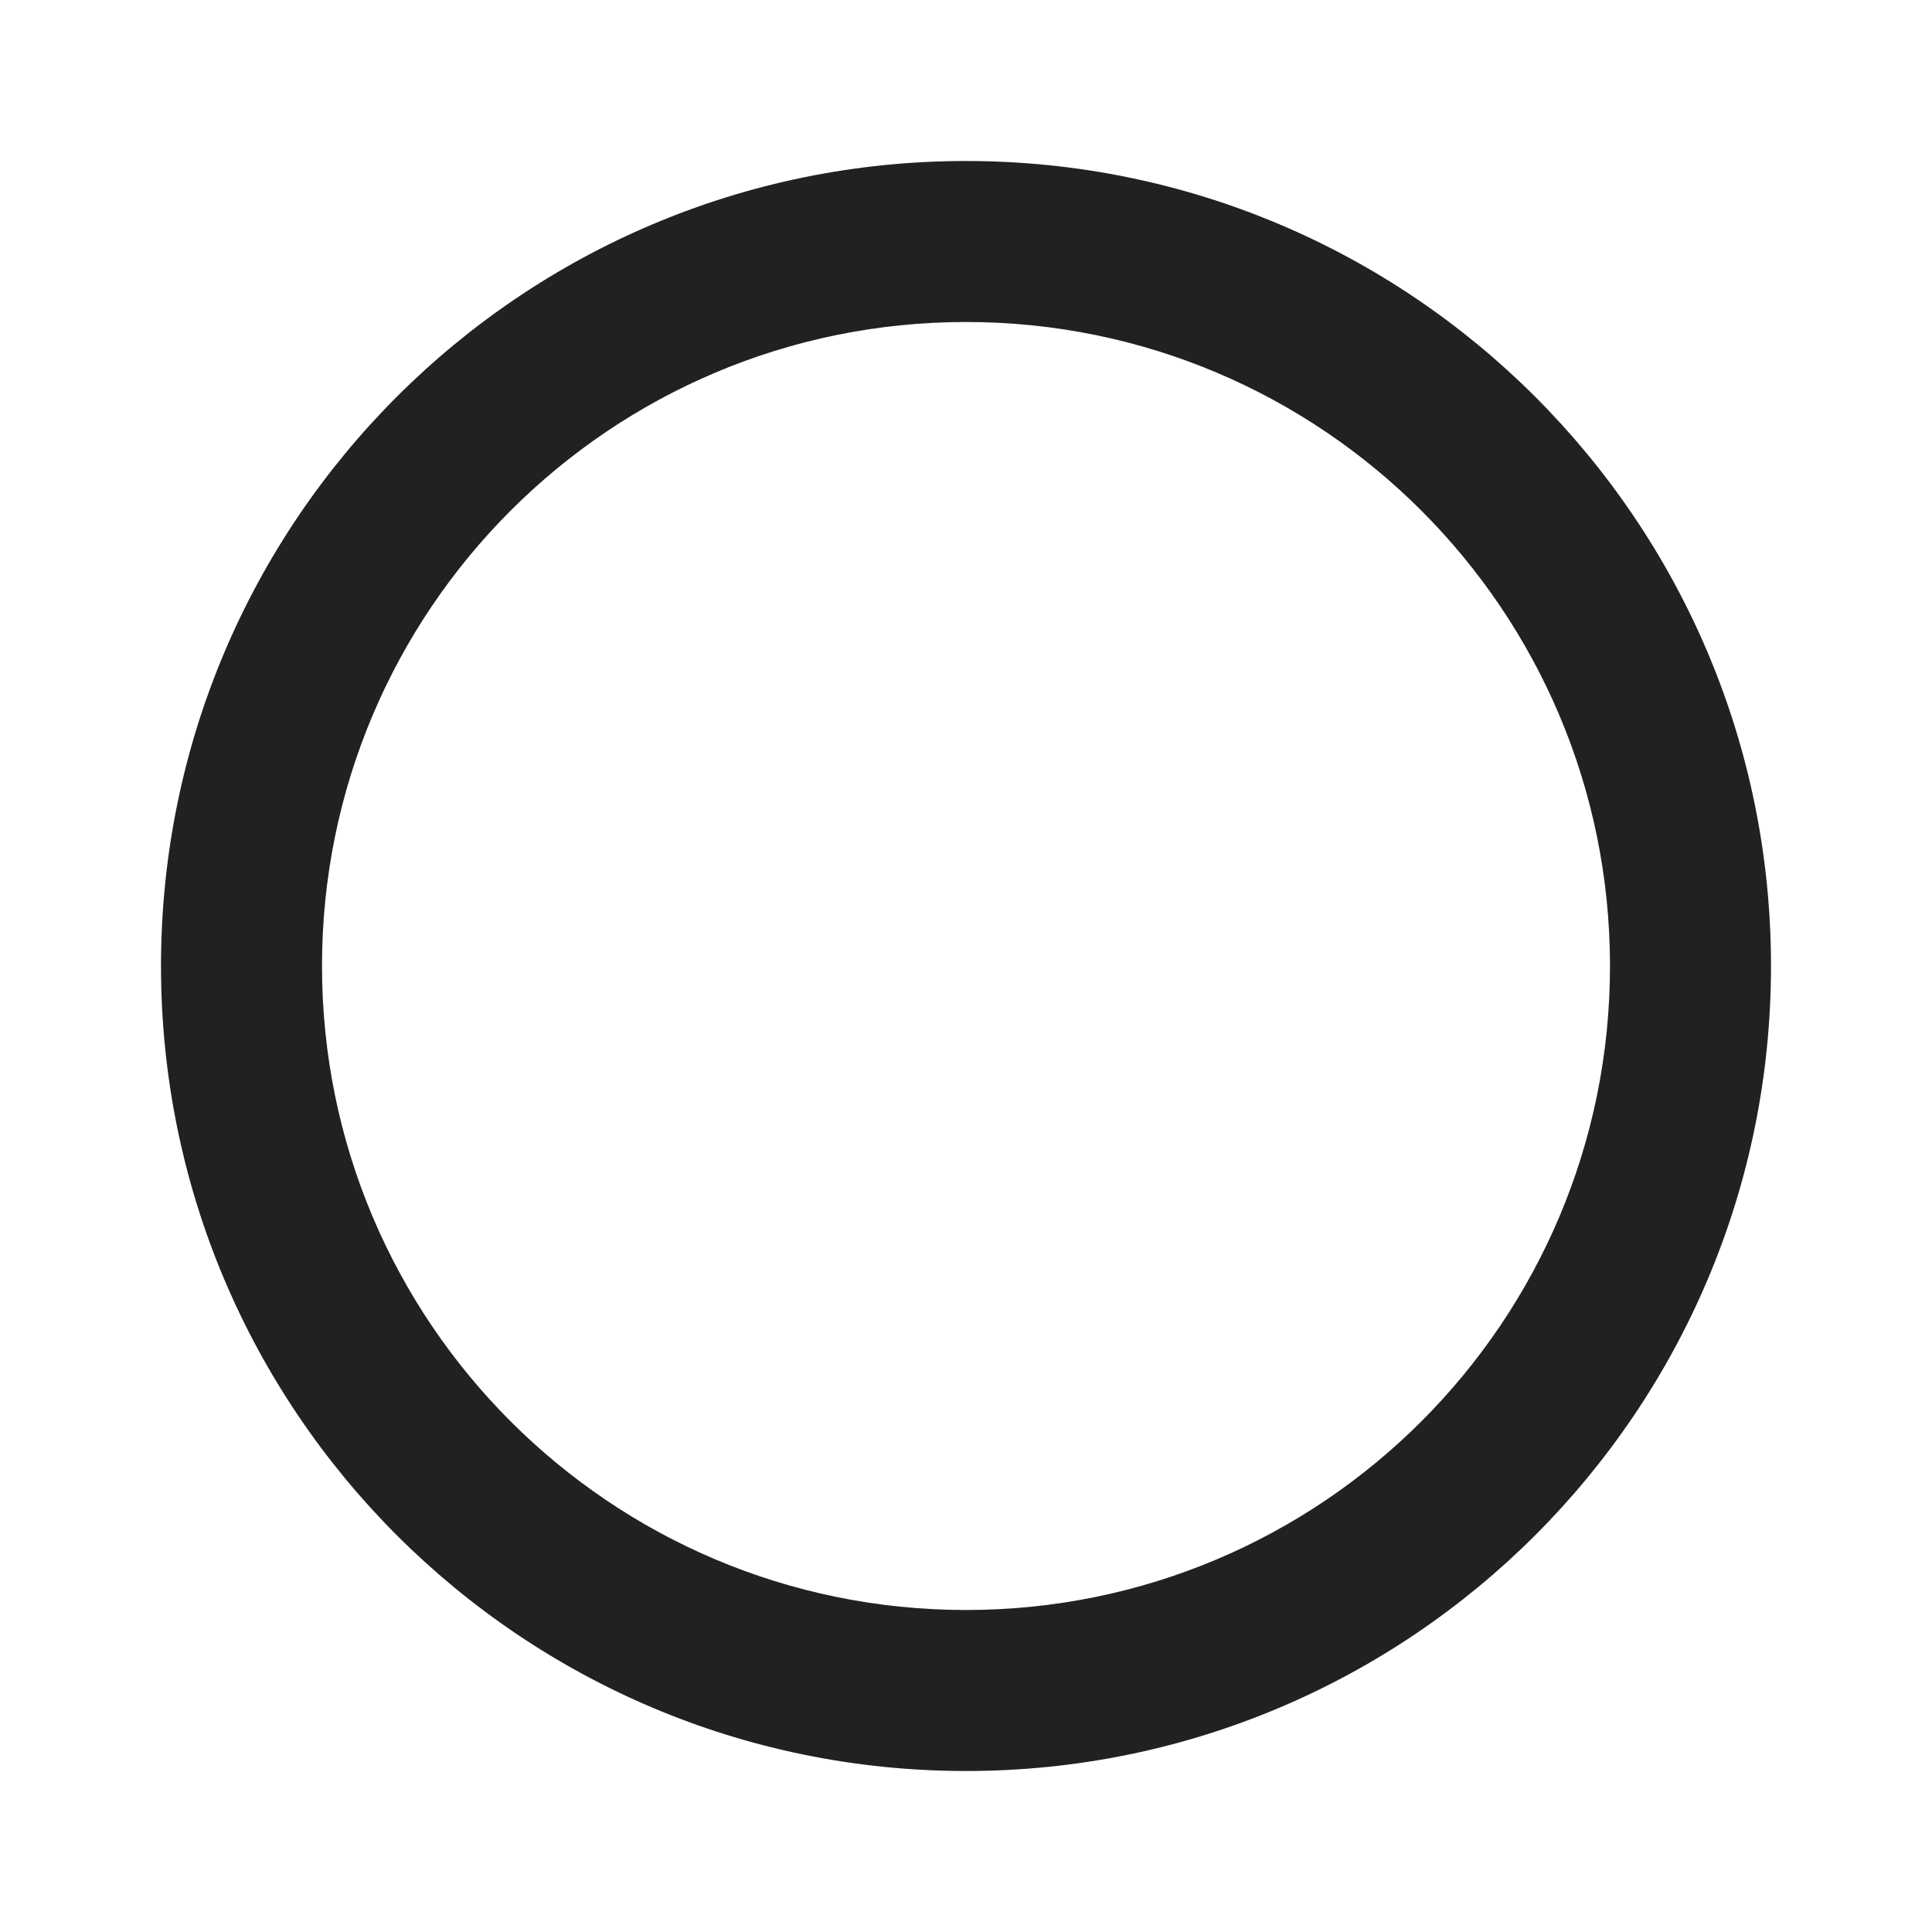
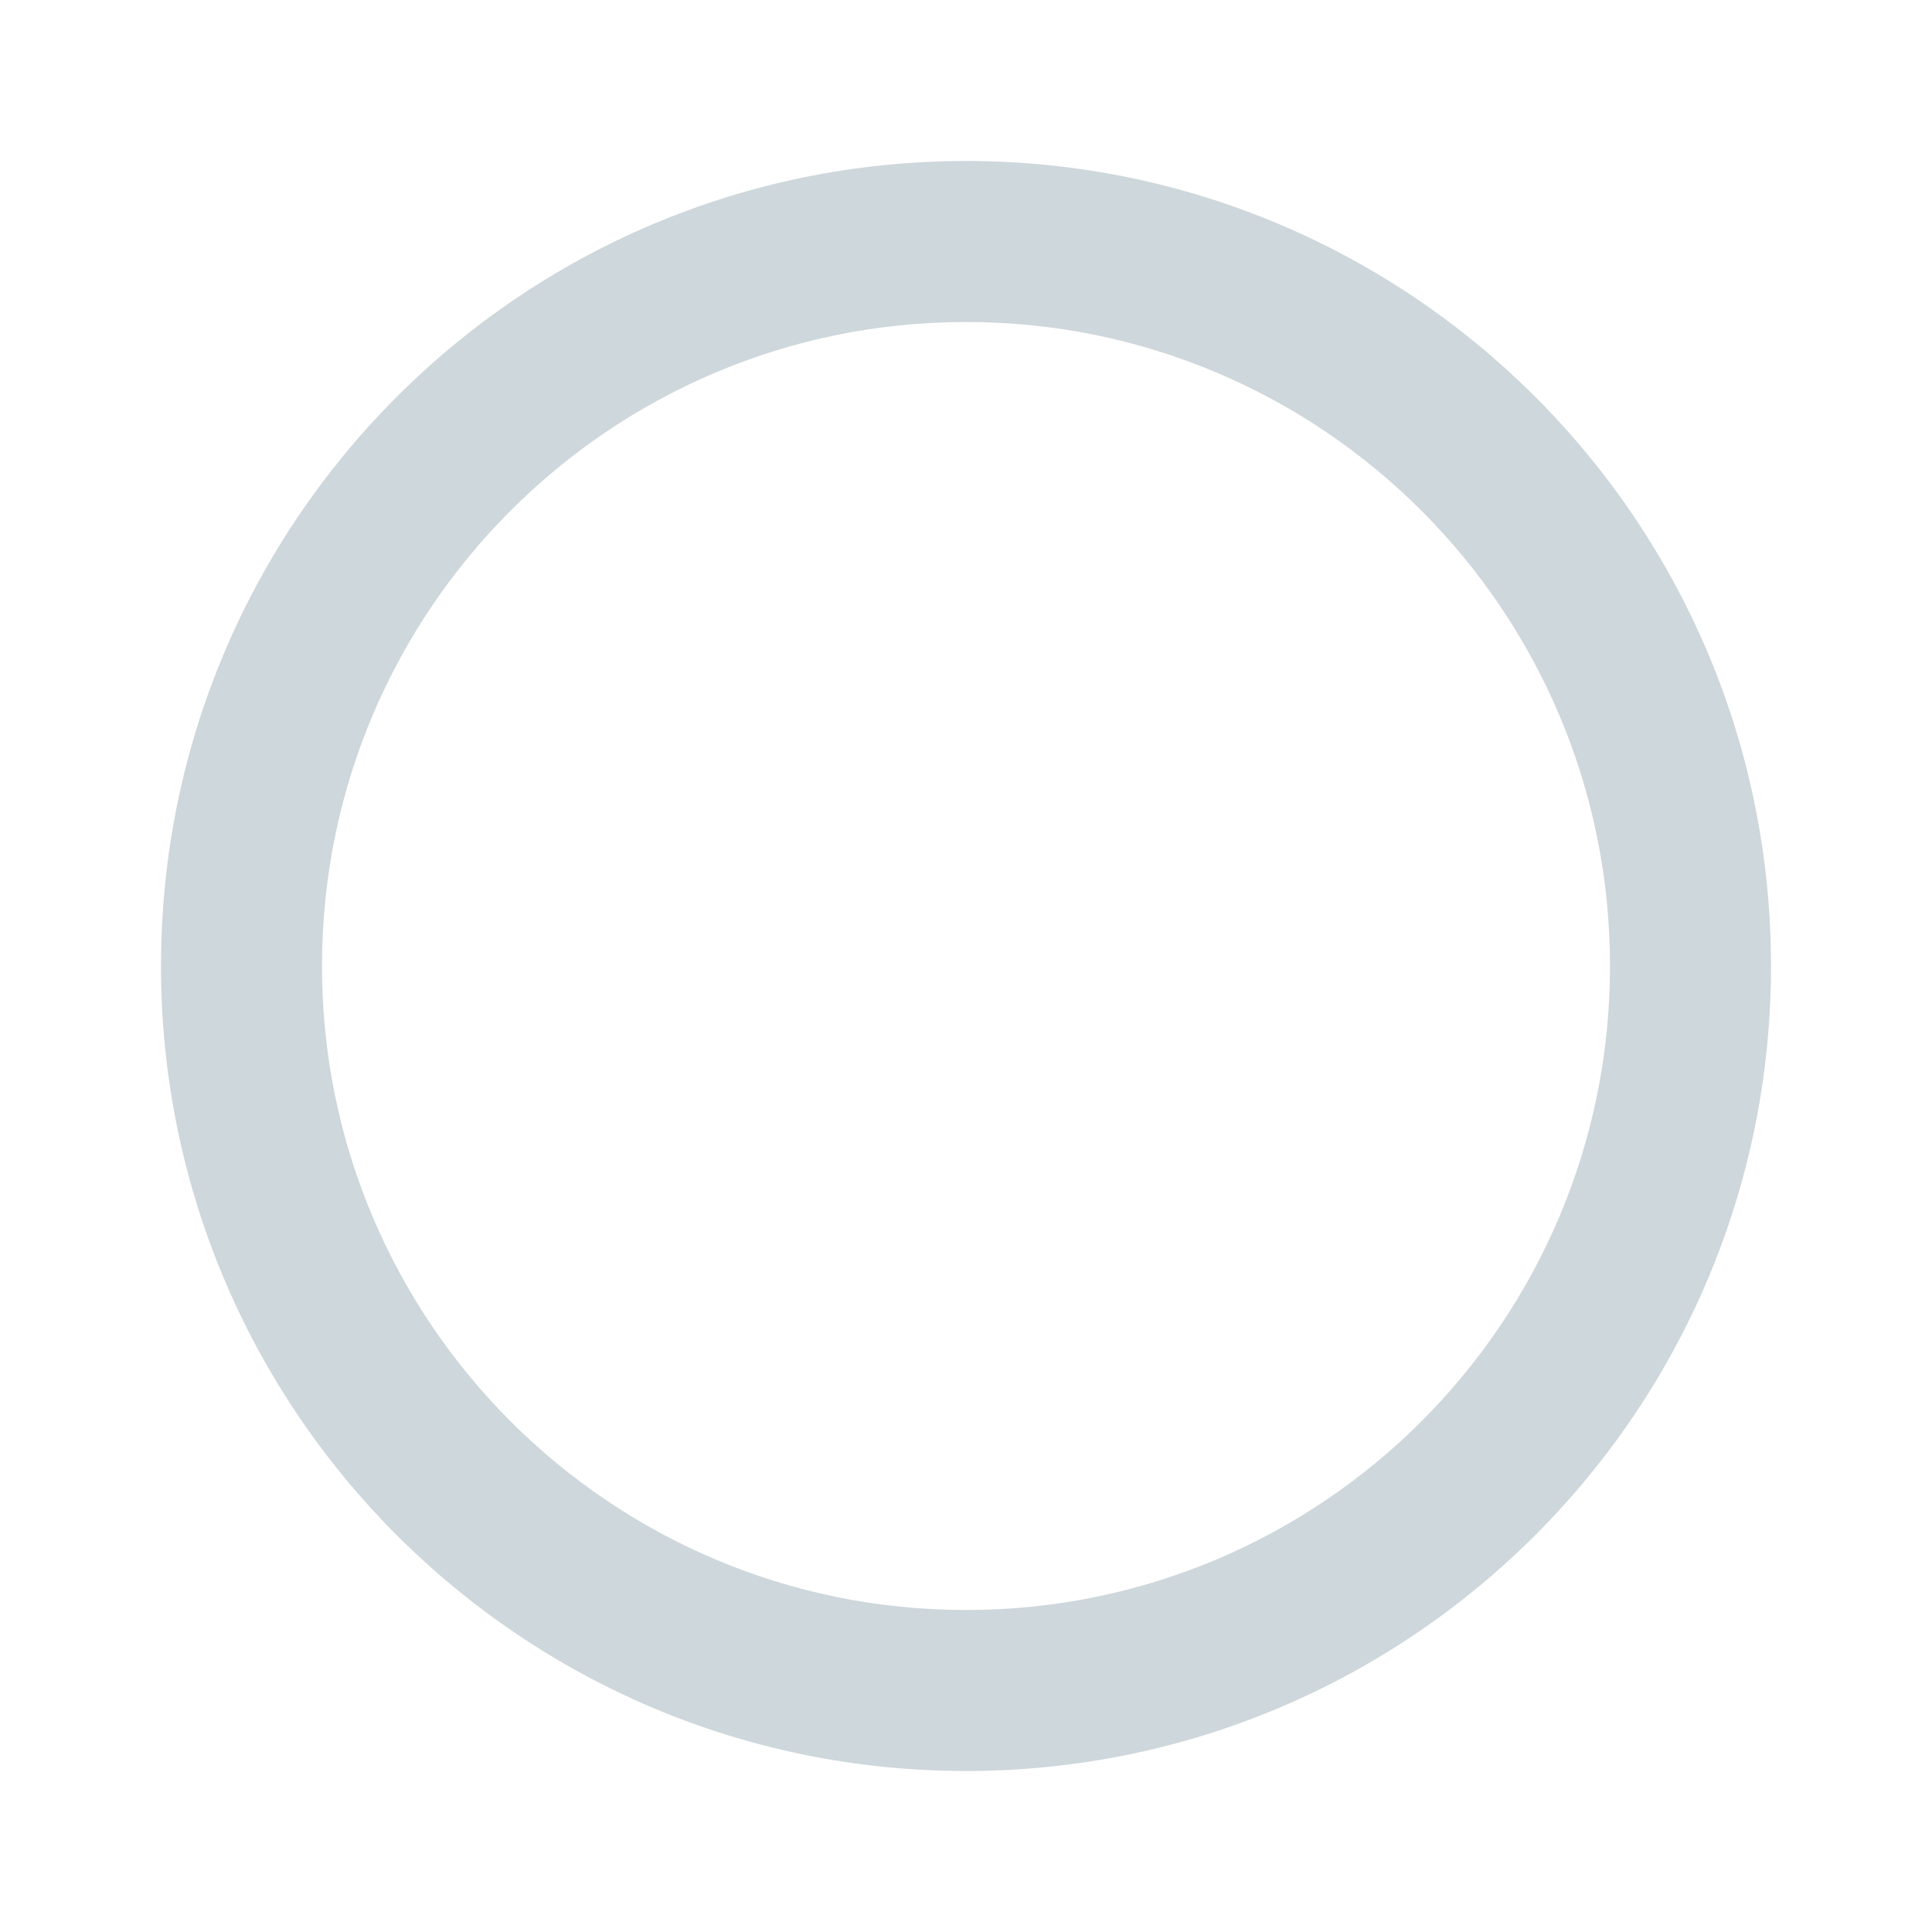
<svg xmlns="http://www.w3.org/2000/svg" width="24" height="24" viewBox="0 0 24 24">
-   <path fill="#212121" d="M12 20a8 8 0 0 1-8-8 8 8 0 0 1 8-8 8 8 0 0 1 8 8 8 8 0 0 1-8 8m0-18A10 10 0 0 0 2 12a10 10 0 0 0 10 10 10 10 0 0 0 10-10A10 10 0 0 0 12 2z" />
+   <path fill="#ced7db" d="M12 20a8 8 0 0 1-8-8 8 8 0 0 1 8-8 8 8 0 0 1 8 8 8 8 0 0 1-8 8m0-18A10 10 0 0 0 2 12a10 10 0 0 0 10 10 10 10 0 0 0 10-10A10 10 0 0 0 12 2z" />
</svg>
